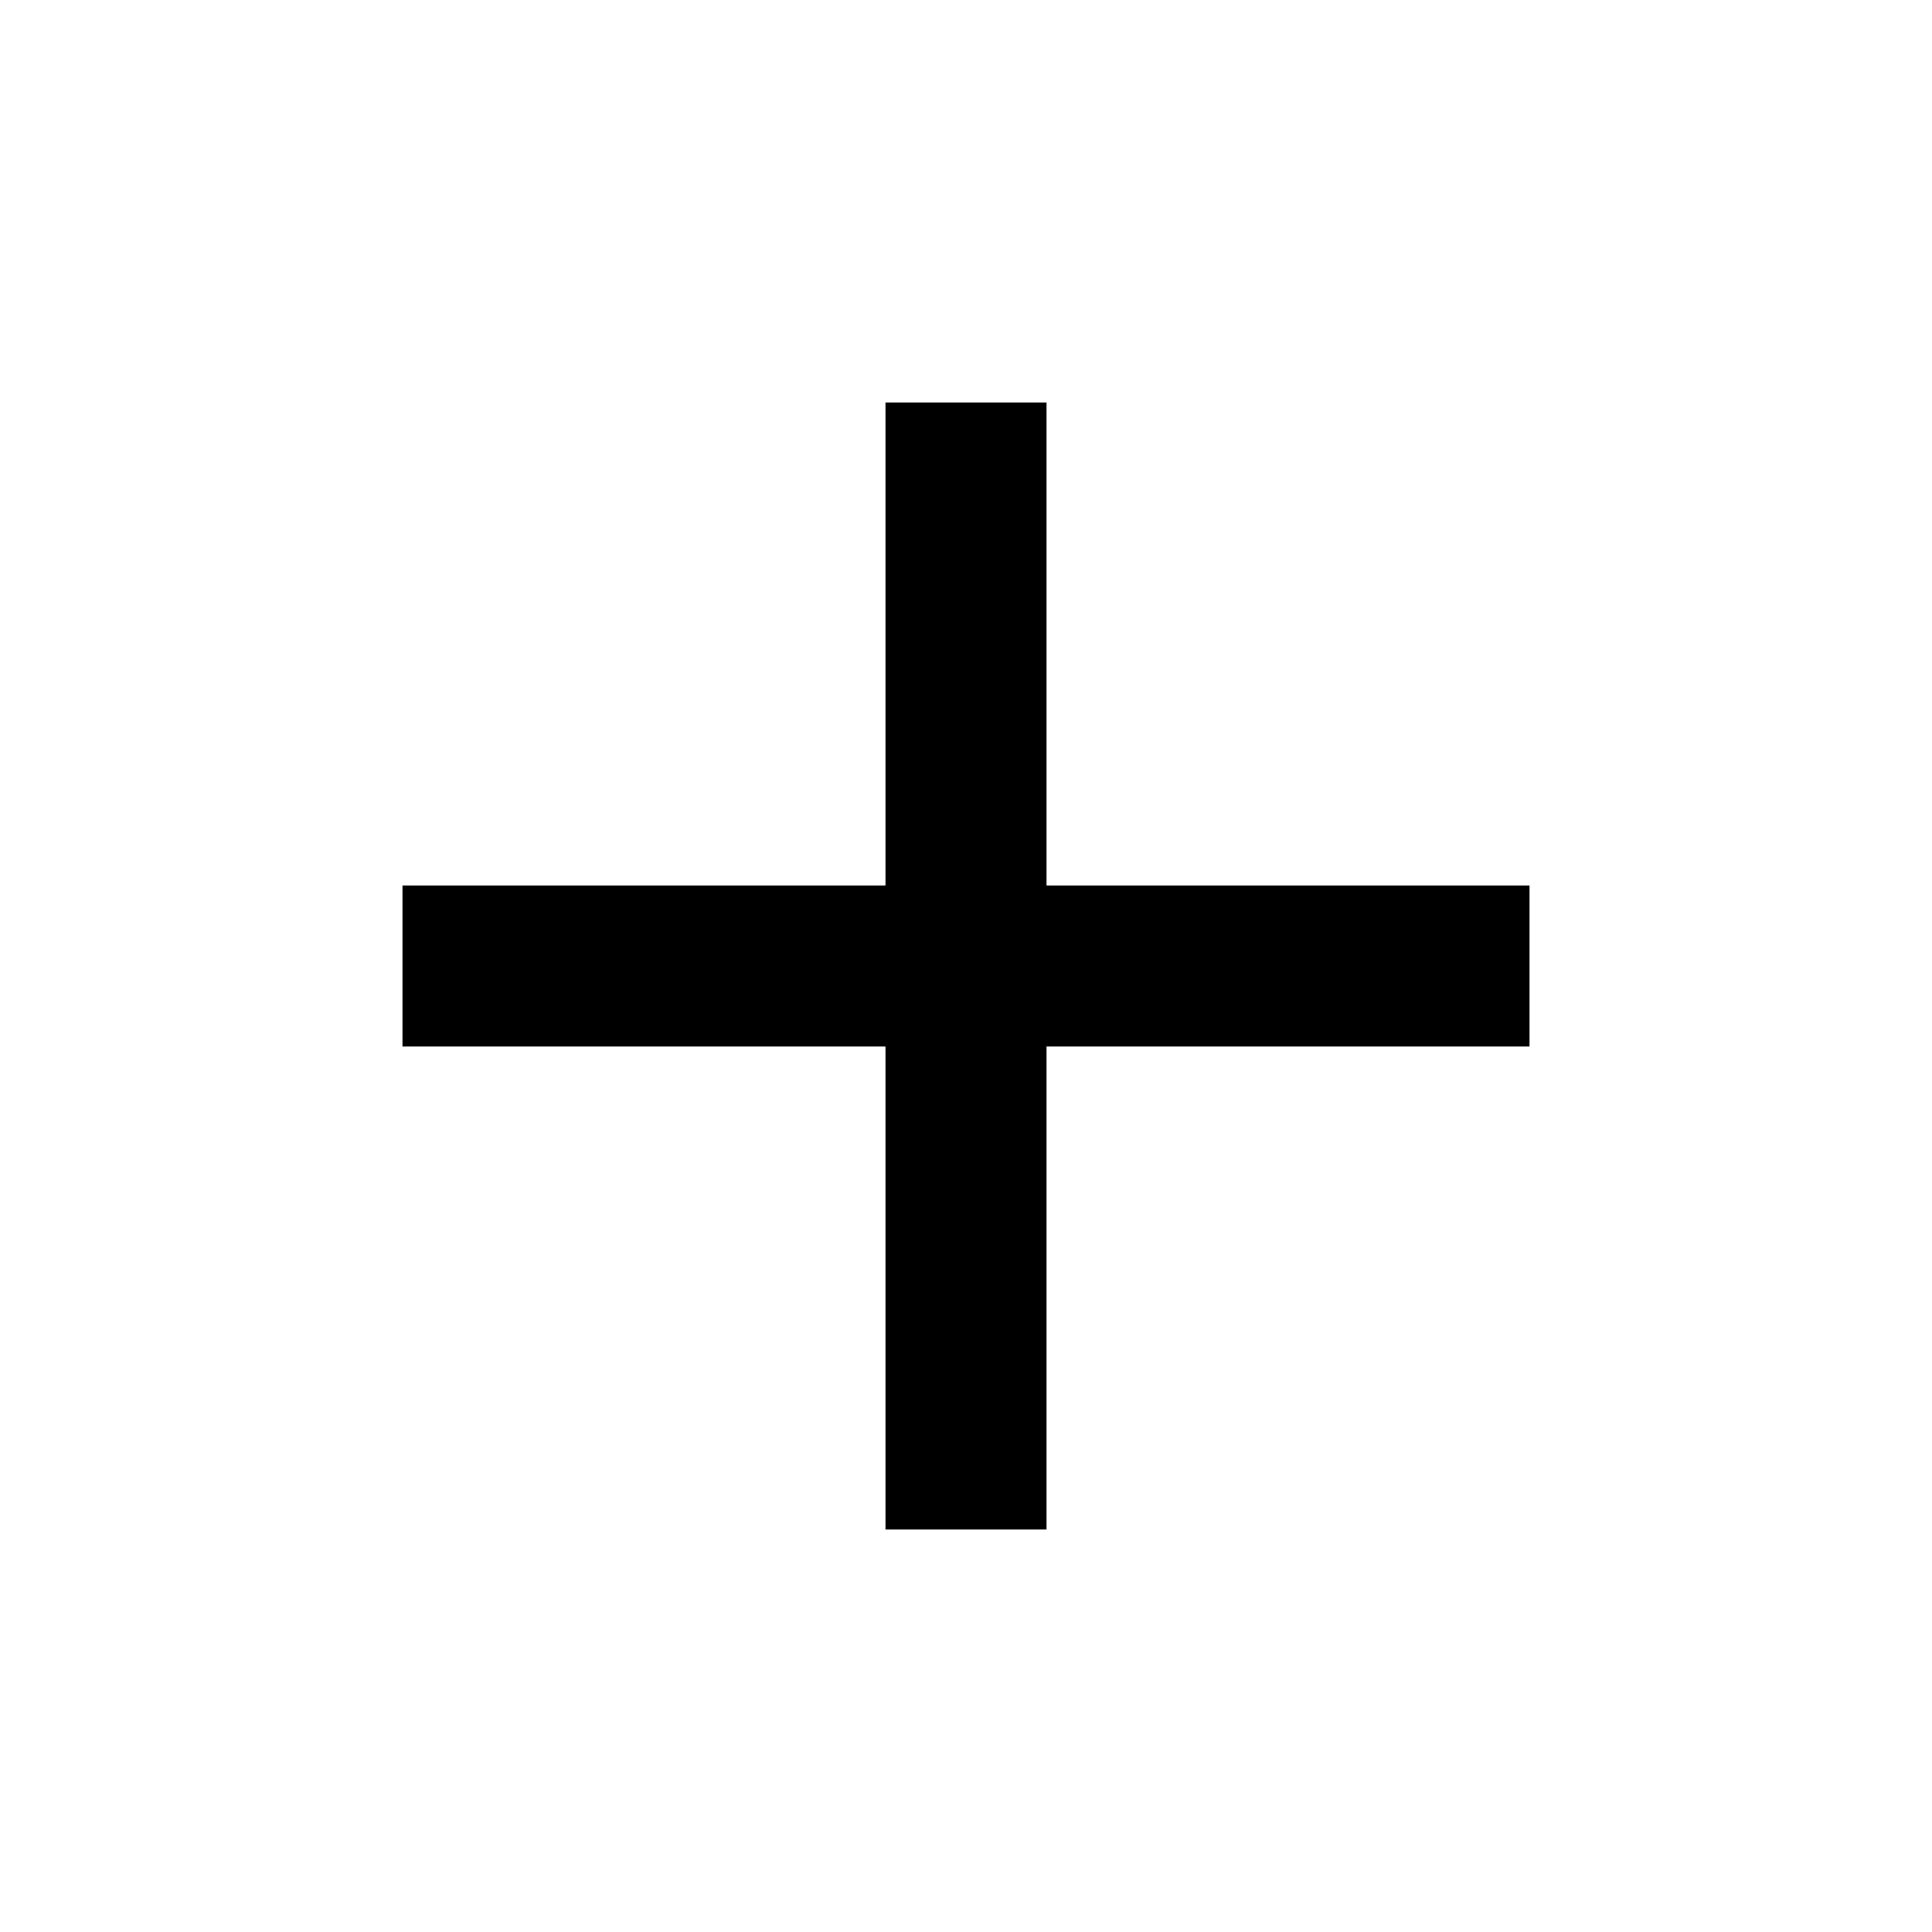
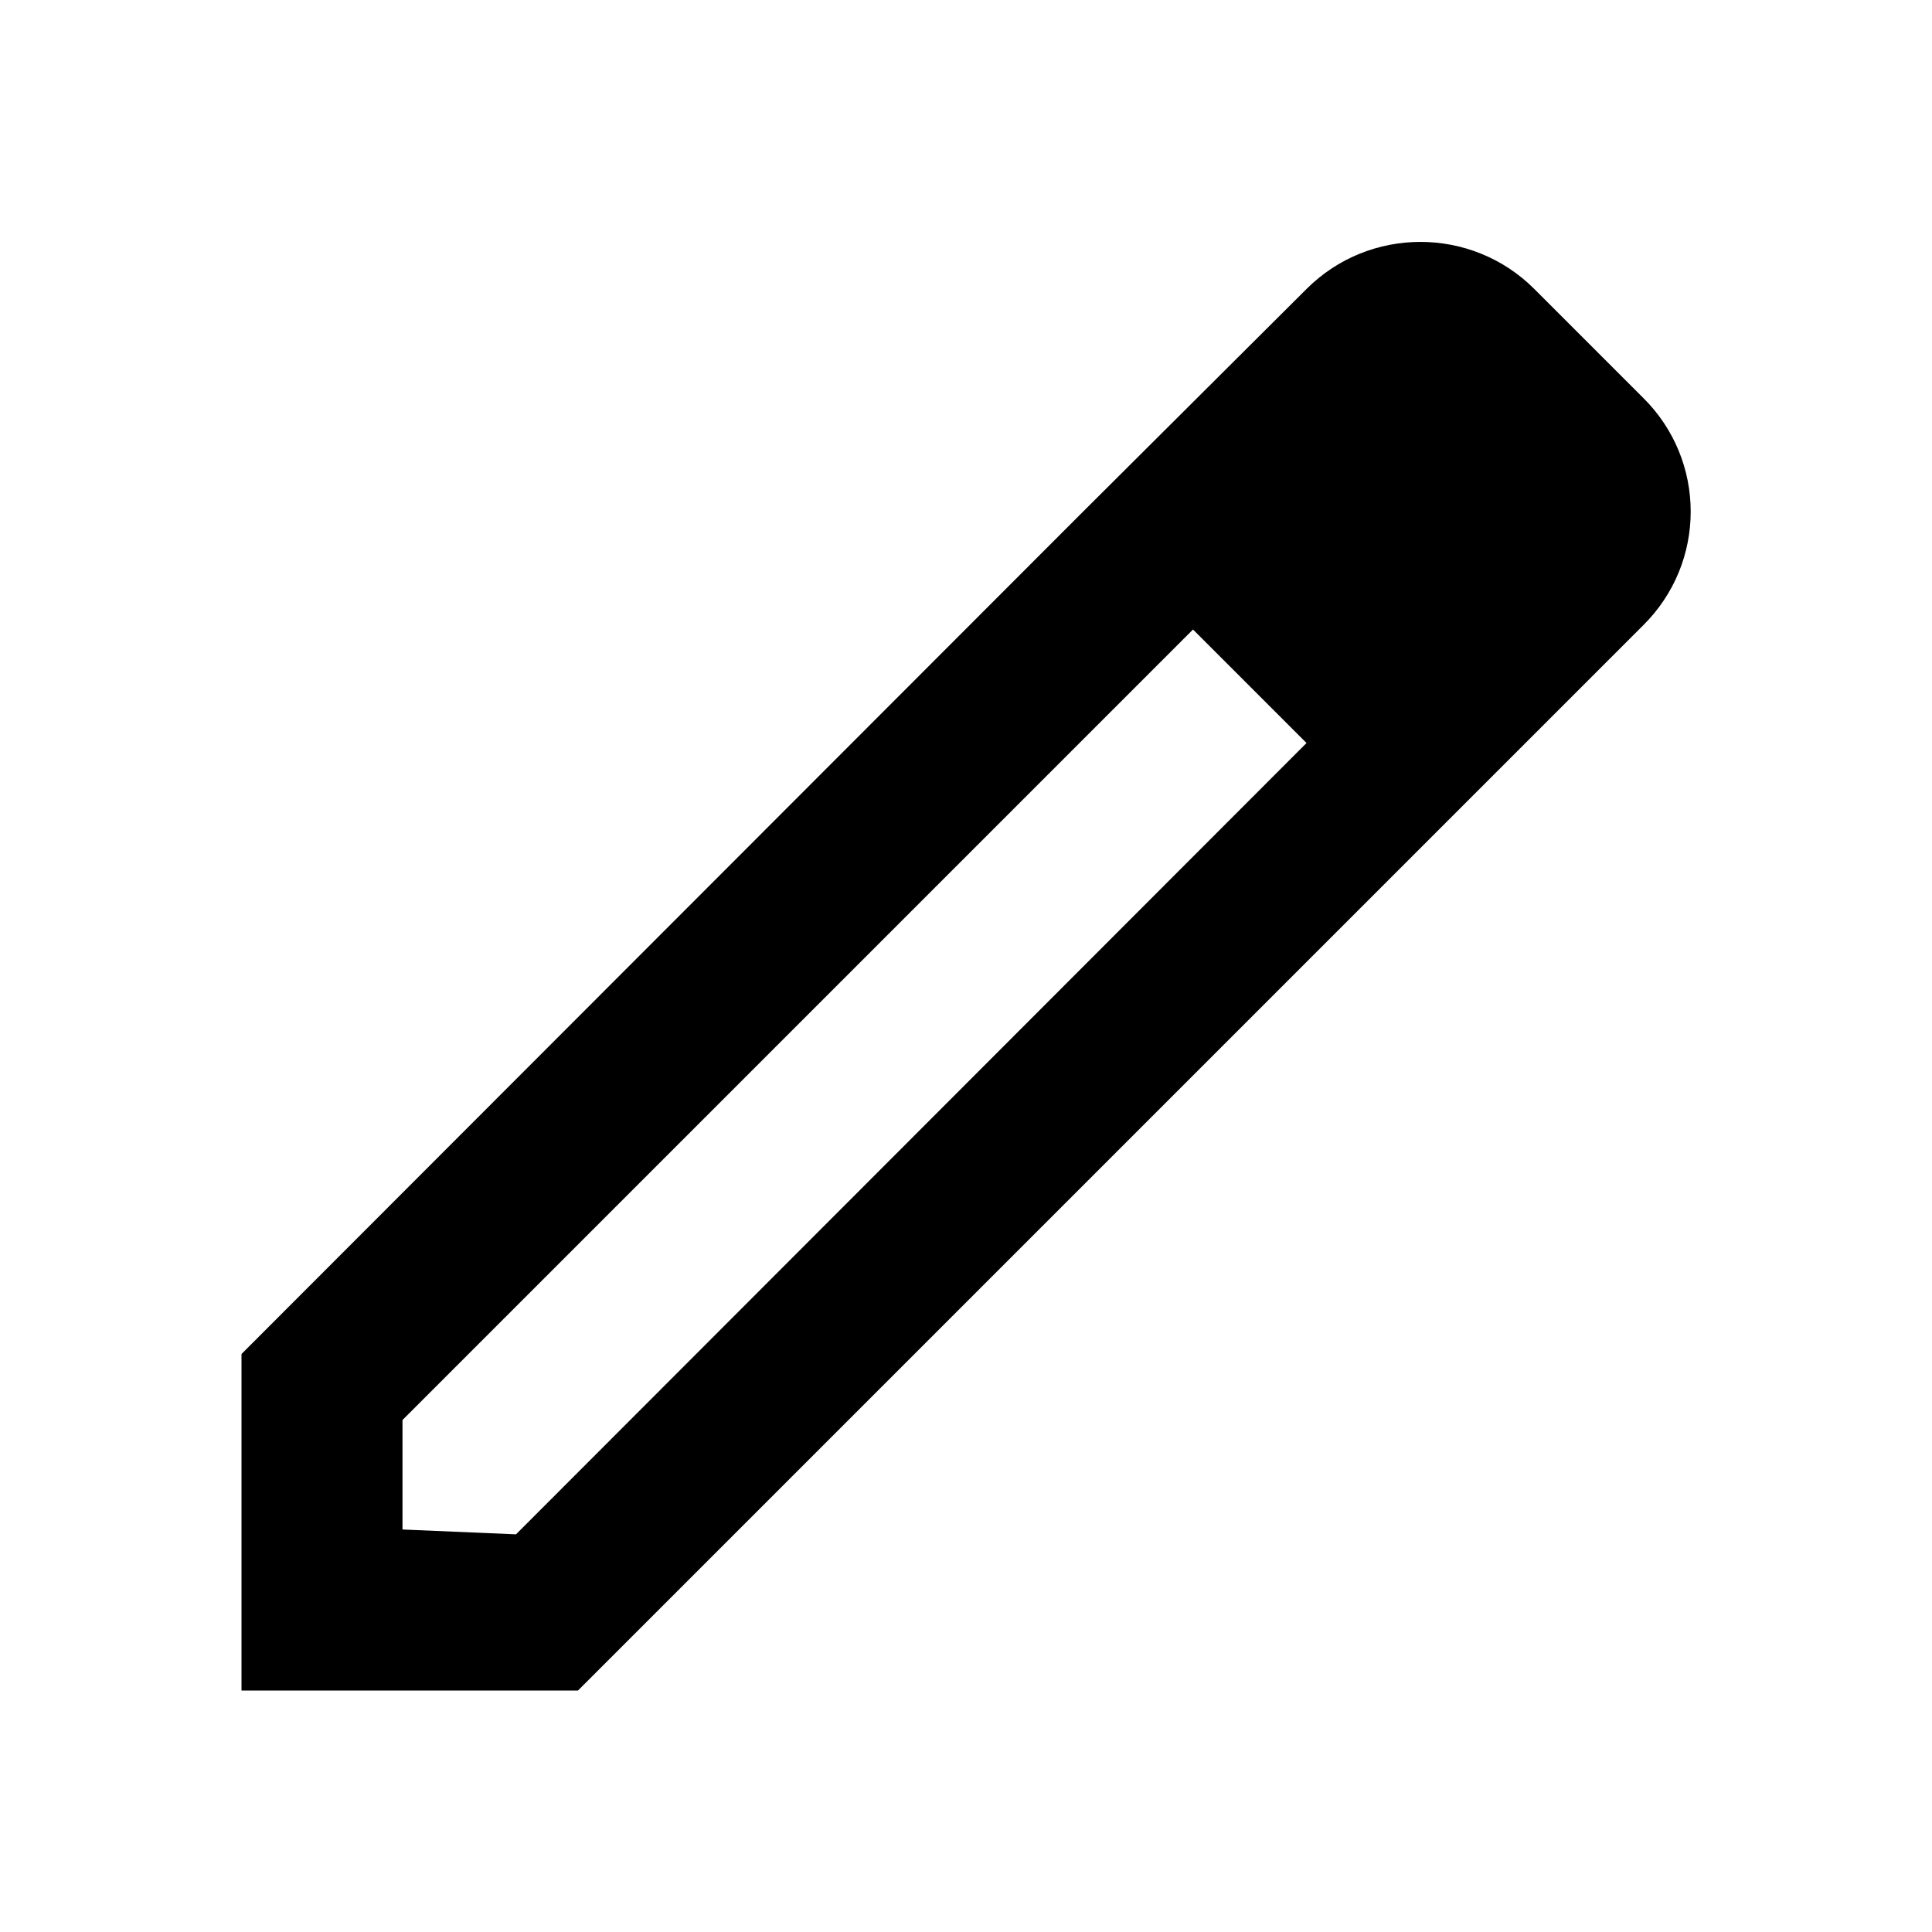
- <svg xmlns="http://www.w3.org/2000/svg" width="24px" fill="#000000" viewBox="0 0 24 24" height="24px" class="gb_Ac">
-   <path d="m19 13h-6v6h-2v-6h-6v-2h6v-6h2v6h6v2z" />
-   <path d="m0 0h24v24h-24z" fill="none" />
+ <svg xmlns="http://www.w3.org/2000/svg" width="24" height="24" viewBox="0 0 24 24" class="gb_Bc">
+   <path d="M20.41 4.94l-1.35-1.35c-.78-.78-2.05-.78-2.83 0L13.4 6.41 3 16.82V21h4.18l10.46-10.46 2.77-2.77c.79-.78.79-2.05 0-2.83zm-14 14.12L5 19v-1.36l9.82-9.82 1.41 1.41-9.82 9.83z" />
</svg>
